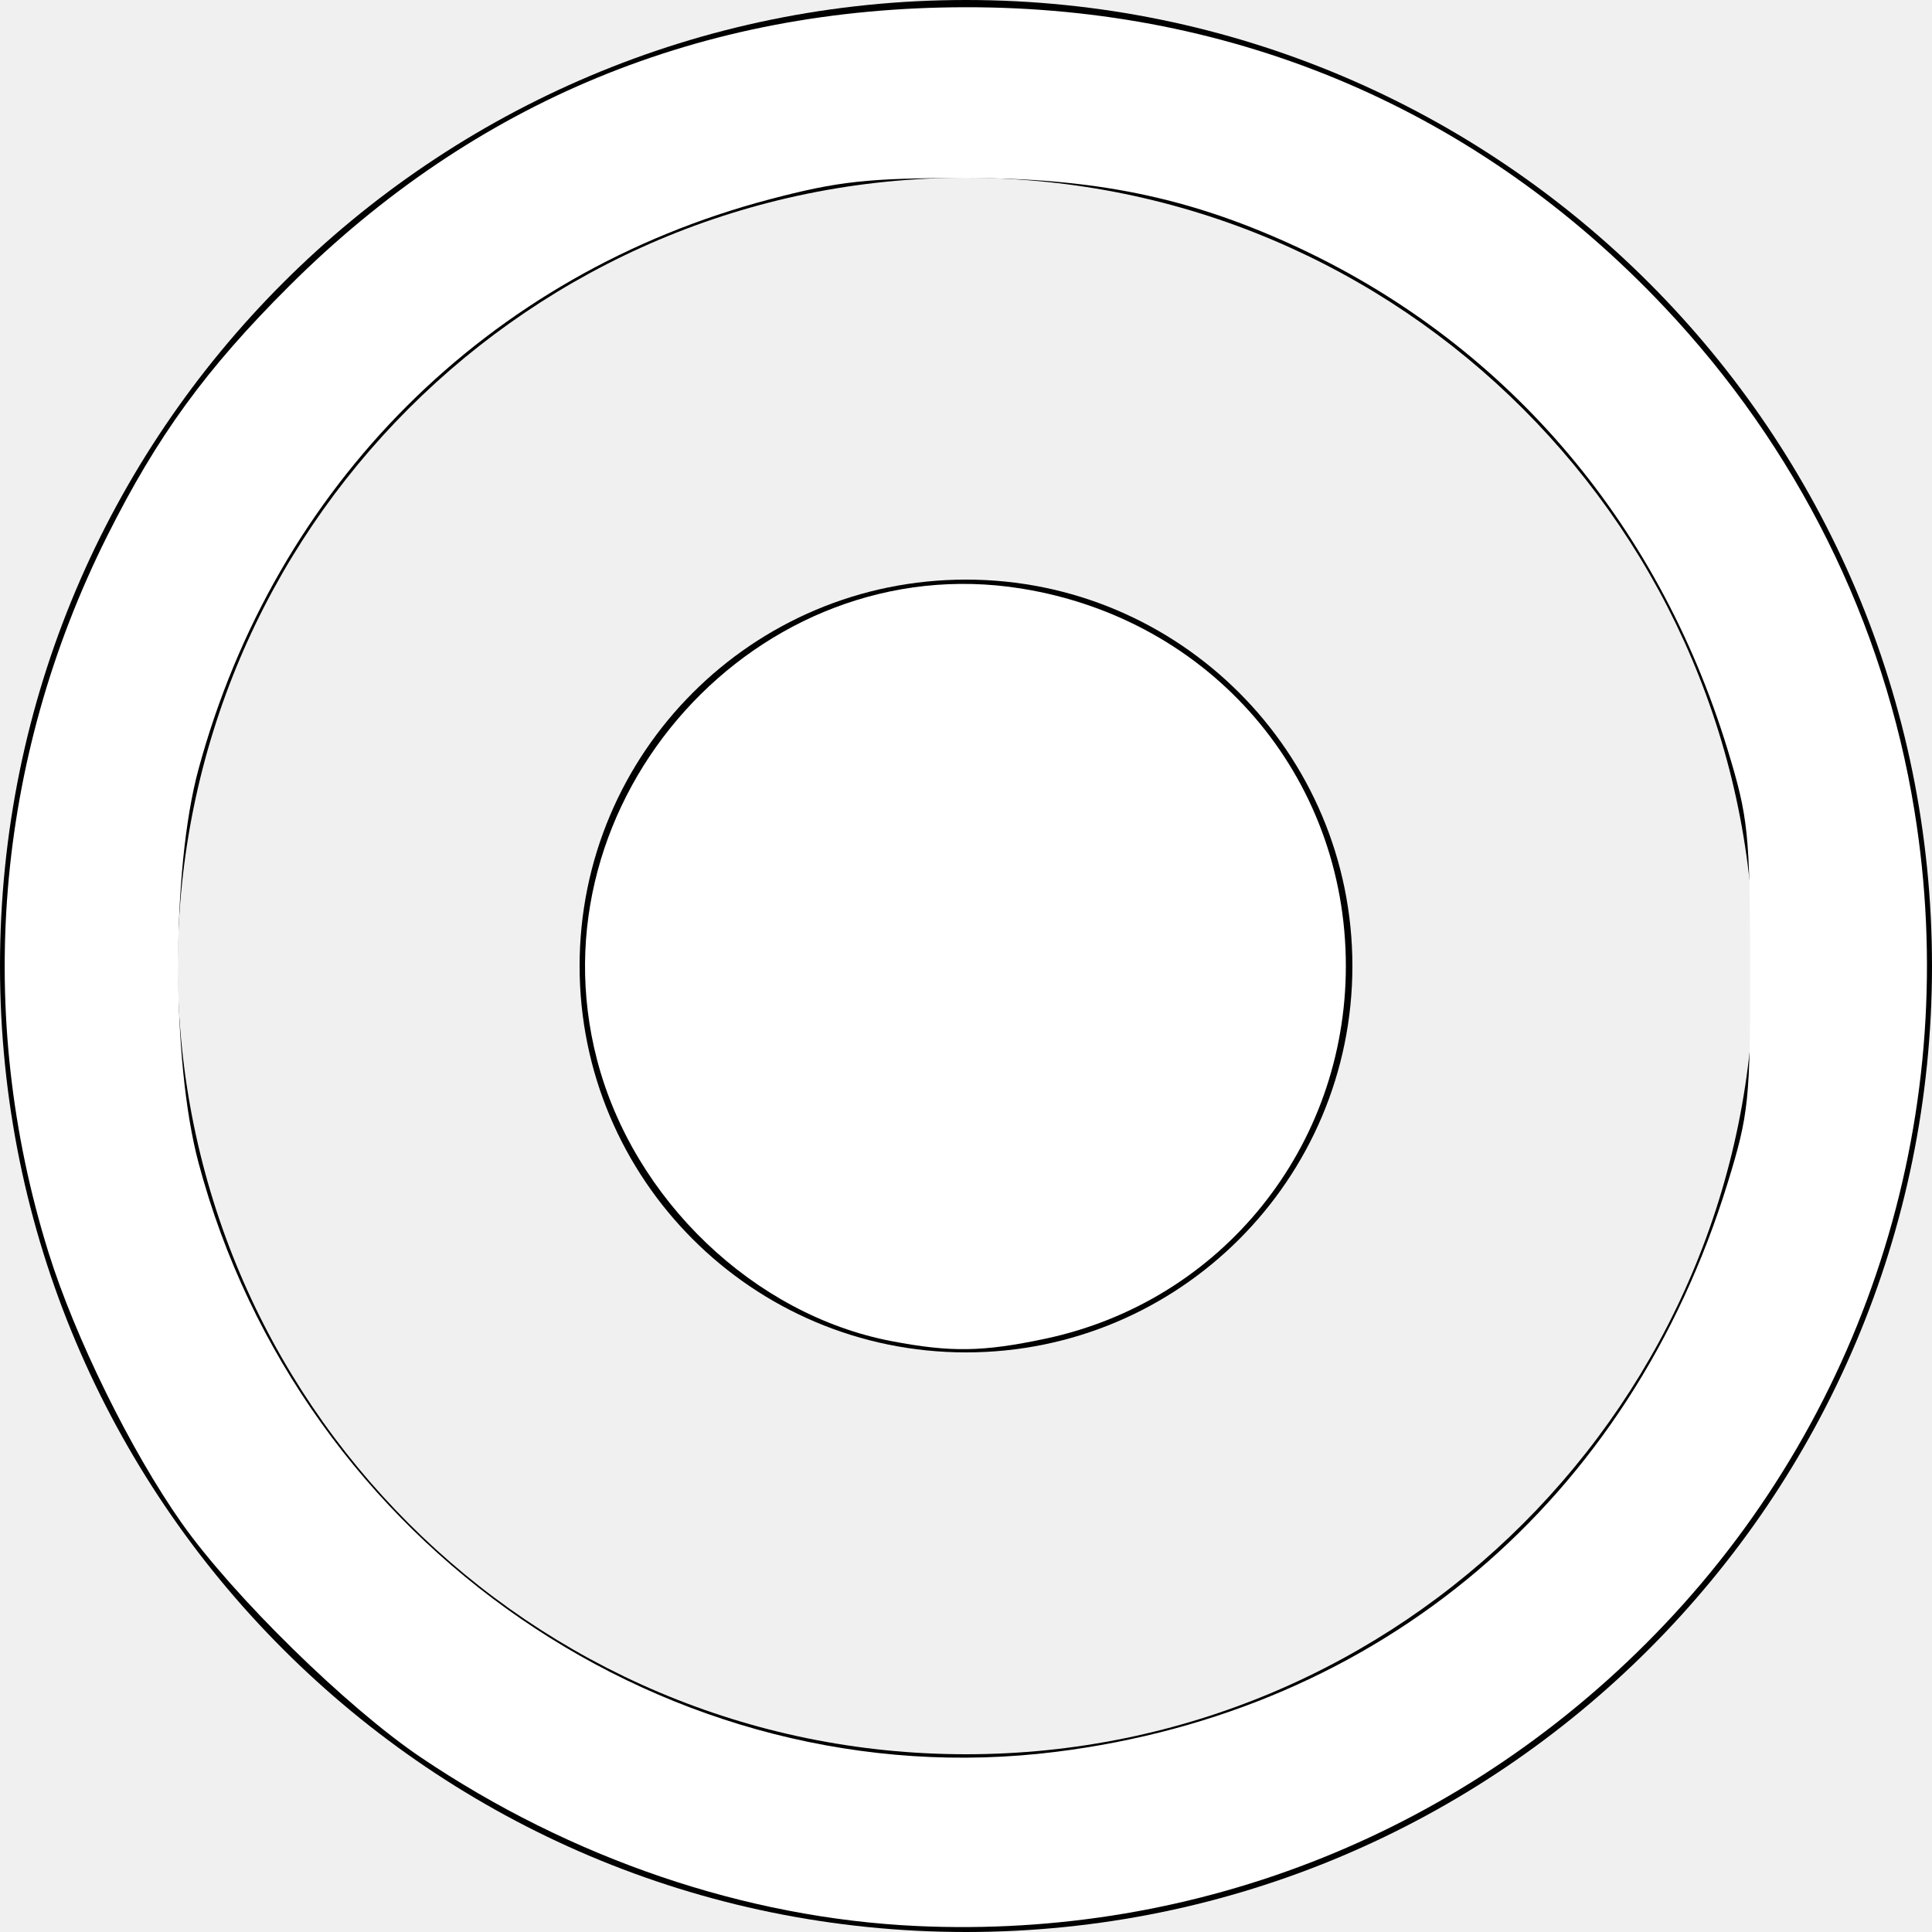
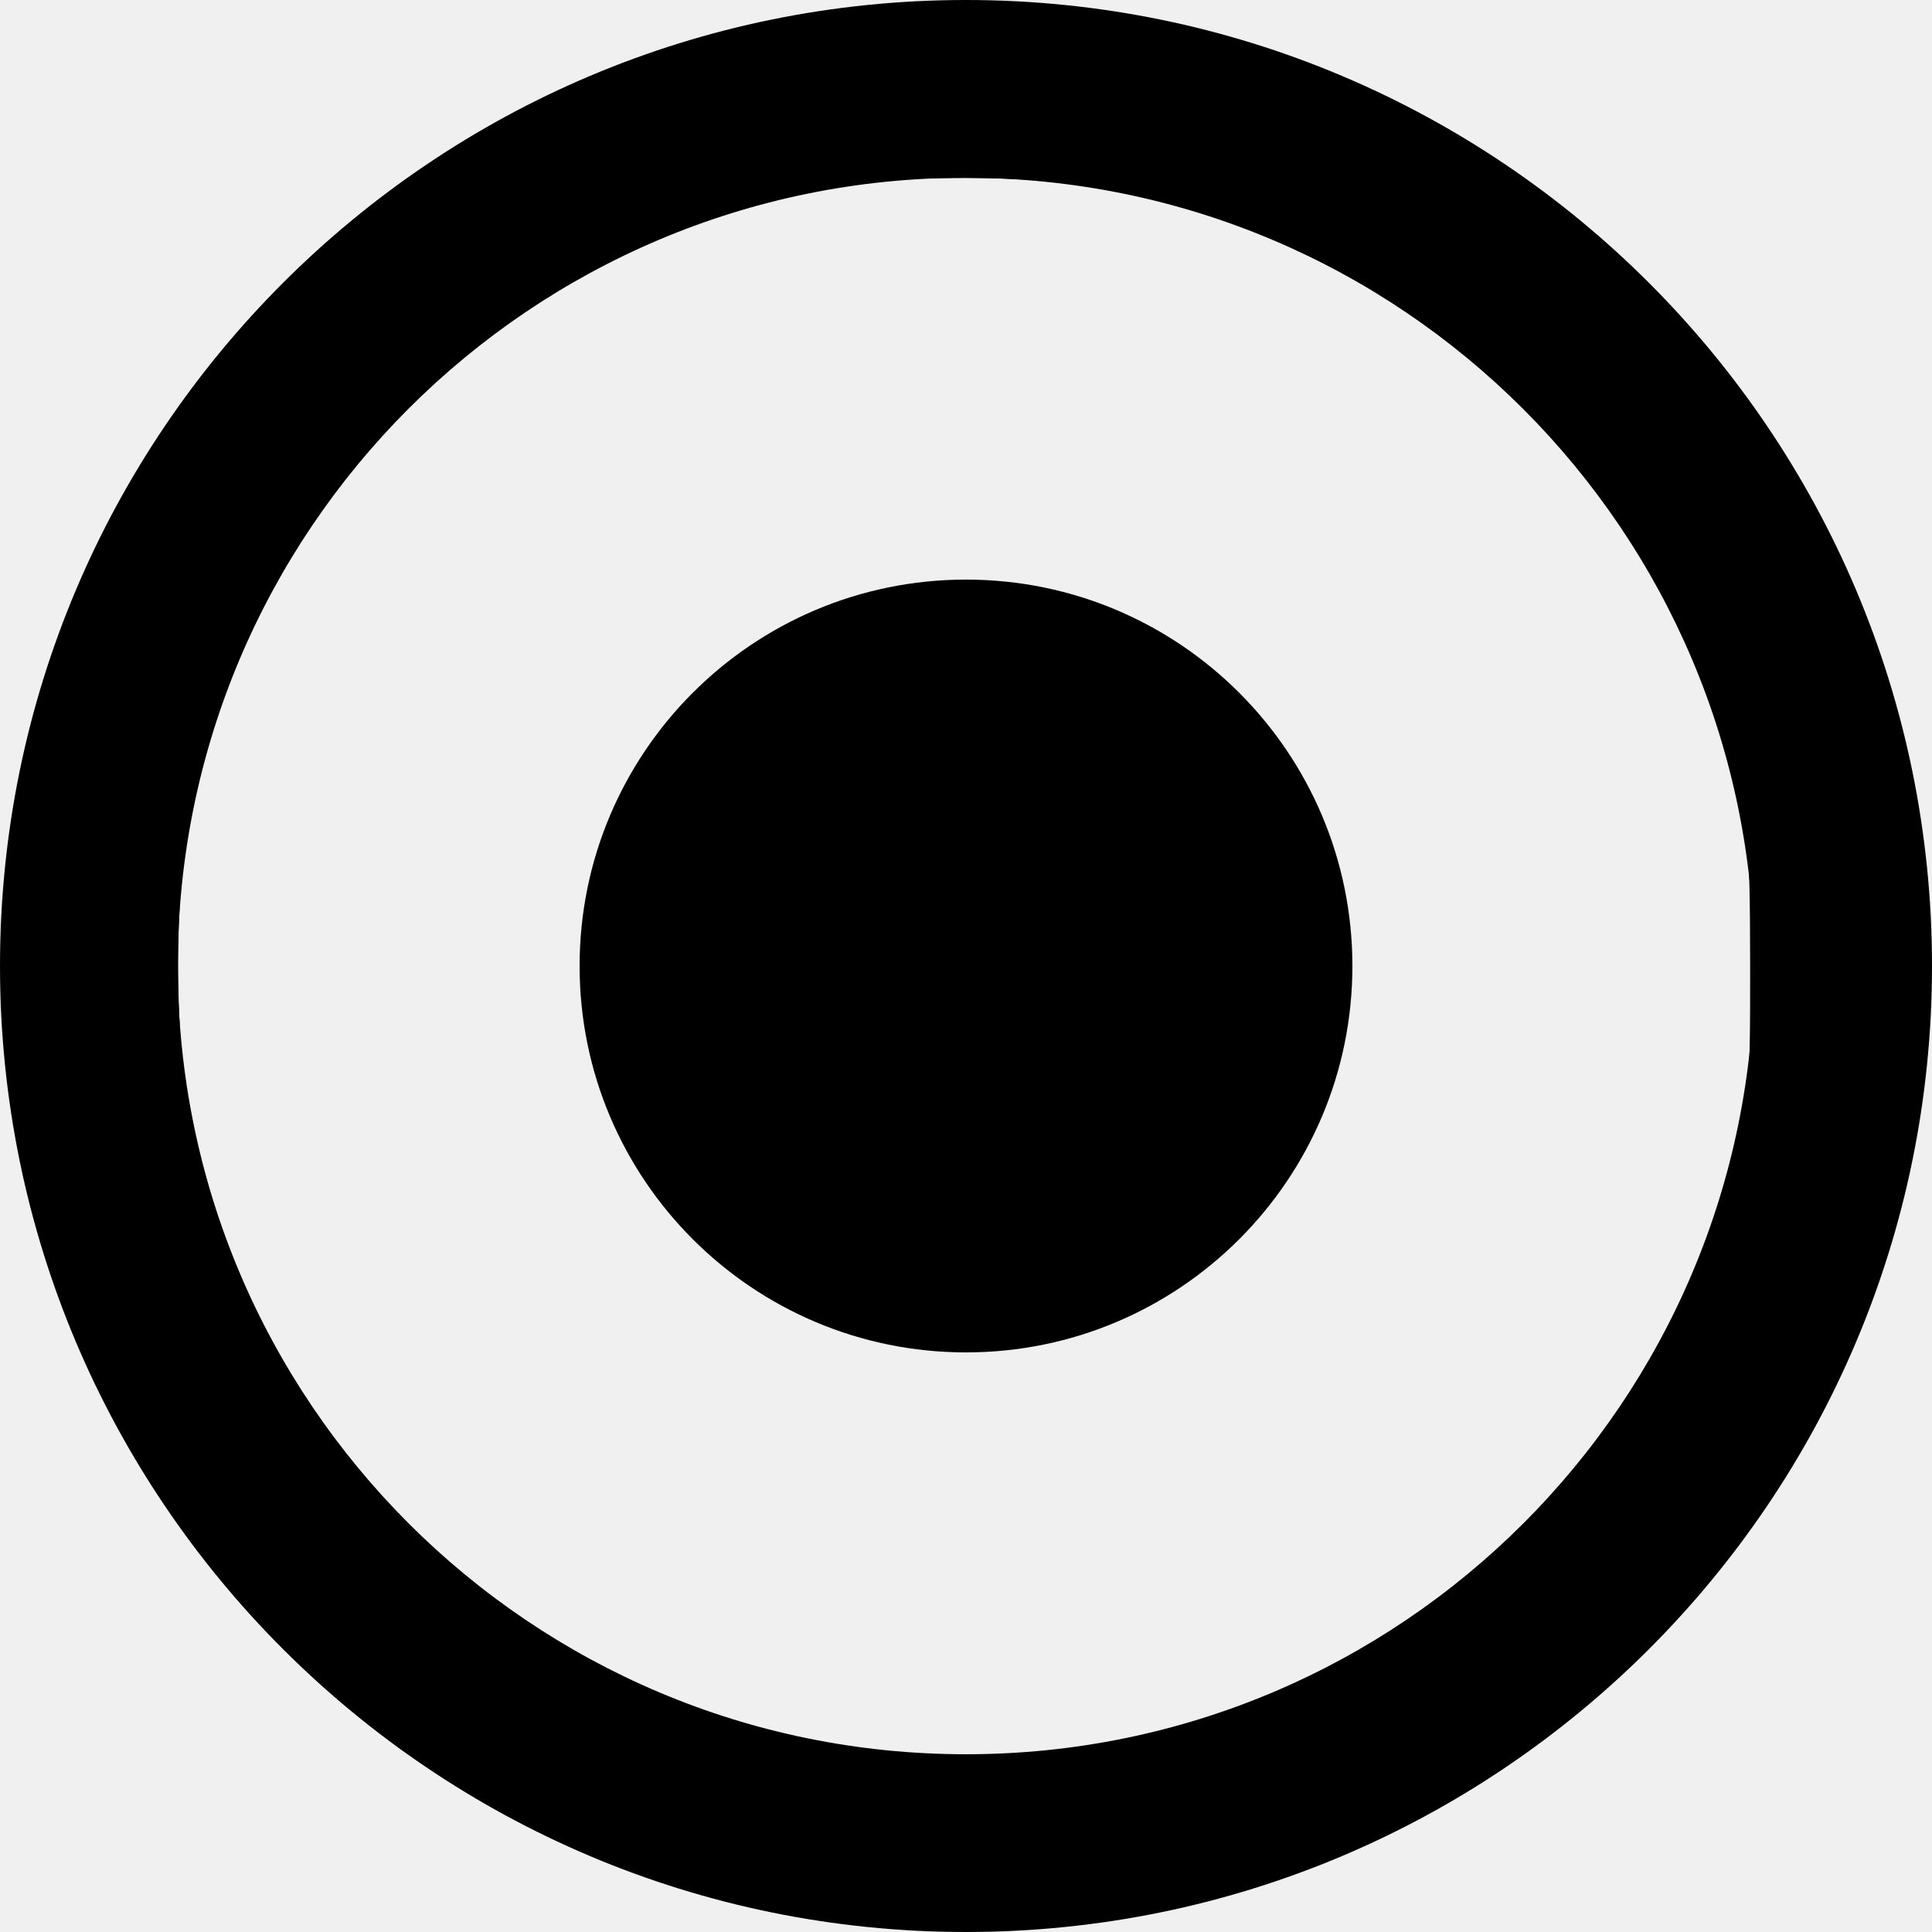
<svg xmlns="http://www.w3.org/2000/svg" version="1.1" id="Capa_1" x="0px" y="0px" viewBox="0 0 426.667 426.667" style="enable-background:new 0 0 426.667 426.667;" xml:space="preserve">
  <defs id="defs8767" />
  <g id="g8720">
    <g id="g8718">
      <path d="M213.333,0C95.513,0,0,95.513,0,213.333s95.513,213.333,213.333,213.333s213.333-95.513,213.333-213.333    S331.154,0,213.333,0z M213.333,387.413c-96.142,0-174.08-77.938-174.08-174.08s77.938-174.08,174.08-174.08    c96.093,0.118,173.962,77.987,174.08,174.08C387.413,309.475,309.475,387.413,213.333,387.413z" id="path8716" />
    </g>
  </g>
  <g id="g8726">
    <g id="g8724">
      <circle cx="213.333" cy="213.333" r="64" id="circle8722" />
    </g>
  </g>
  <g id="g8732">
    <g id="g8730">
      <path d="M213.333,128C166.205,128,128,166.205,128,213.333s38.205,85.333,85.333,85.333s85.333-38.205,85.333-85.333    S260.462,128,213.333,128z M213.333,256c-23.564,0-42.667-19.103-42.667-42.667s19.103-42.667,42.667-42.667    S256,189.769,256,213.333S236.897,256,213.333,256z" id="path8728" />
    </g>
  </g>
  <g id="g8734">
</g>
  <g id="g8736">
</g>
  <g id="g8738">
</g>
  <g id="g8740">
</g>
  <g id="g8742">
</g>
  <g id="g8744">
</g>
  <g id="g8746">
</g>
  <g id="g8748">
</g>
  <g id="g8750">
</g>
  <g id="g8752">
</g>
  <g id="g8754">
</g>
  <g id="g8756">
</g>
  <g id="g8758">
</g>
  <g id="g8760">
</g>
  <g id="g8762">
</g>
-   <path style="fill:#ffffff;fill-opacity:1;stroke:#000000;stroke-width:0;stroke-miterlimit:4;stroke-dasharray:none;stroke-opacity:1" d="M 202.305,425.338 C 164.59,423.565 126.067,410.448 92.927,388.094 76.598,377.08 51.421,352.398 40.064,336.271 28.915,320.442 16.55,295.305 10.718,276.618 -5.708,223.983 -1.128,167.959 23.65,118.418 34.73,96.265 45.482,81.492 63.853,63.182 104.819,22.352 154.953,1.677 213.181,1.599 c 59.922,-0.081 113.322,22.789 154.236,66.055 29.448,31.14 48.611,69.687 55.373,111.379 10.635,65.575 -9.752,131.891 -55.279,179.819 -43.185,45.462 -102.724,69.423 -165.206,66.486 z m 30.919,-38.462 c 71.736,-8.995 126.756,-55.6 148.316,-125.633 4.674,-15.182 5.006,-18.389 4.964,-47.91 -0.041,-29.236 -0.42,-32.865 -4.98,-47.794 C 365.98,114.651 331.762,75.096 284.905,53.85 262.008,43.468 241.496,39.312 213.153,39.312 c -21.481,0 -28.011,0.712 -43.158,4.702 C 107.691,60.431 60.822,107.208 43.819,169.944 37.851,191.964 37.853,234.283 43.824,256.723 66.33,341.306 148.165,397.542 233.224,386.876 Z" id="path9314" />
-   <path style="fill:#ffffff;fill-opacity:1;stroke:#000000;stroke-width:0;stroke-miterlimit:4;stroke-dasharray:none;stroke-opacity:1" d="m 196.9,296.181 c -30.353,-5.788 -57,-31.237 -65.044,-62.119 -14.959,-57.433 35.496,-113.457 93.734,-104.079 41.864,6.741 71.631,41.378 71.631,83.352 0,40.03 -27.446,74.06 -66.386,82.311 -13.779,2.92 -20.847,3.031 -33.935,0.536 z" id="path9316" />
+   <path style="fill:#000000;fill-opacity:1;stroke:#000000;stroke-width:0;stroke-miterlimit:4;stroke-dasharray:none;stroke-opacity:1" d="M 202.305,425.338 C 164.59,423.565 126.067,410.448 92.927,388.094 76.598,377.08 51.421,352.398 40.064,336.271 28.915,320.442 16.55,295.305 10.718,276.618 -5.708,223.983 -1.128,167.959 23.65,118.418 34.73,96.265 45.482,81.492 63.853,63.182 104.819,22.352 154.953,1.677 213.181,1.599 c 59.922,-0.081 113.322,22.789 154.236,66.055 29.448,31.14 48.611,69.687 55.373,111.379 10.635,65.575 -9.752,131.891 -55.279,179.819 -43.185,45.462 -102.724,69.423 -165.206,66.486 z m 30.919,-38.462 c 71.736,-8.995 126.756,-55.6 148.316,-125.633 4.674,-15.182 5.006,-18.389 4.964,-47.91 -0.041,-29.236 -0.42,-32.865 -4.98,-47.794 C 365.98,114.651 331.762,75.096 284.905,53.85 262.008,43.468 241.496,39.312 213.153,39.312 c -21.481,0 -28.011,0.712 -43.158,4.702 C 107.691,60.431 60.822,107.208 43.819,169.944 37.851,191.964 37.853,234.283 43.824,256.723 66.33,341.306 148.165,397.542 233.224,386.876 Z" id="path9314" />
+   <path style="fill:#000000;fill-opacity:1;stroke:#000000;stroke-width:0;stroke-miterlimit:4;stroke-dasharray:none;stroke-opacity:1" d="m 196.9,296.181 c -30.353,-5.788 -57,-31.237 -65.044,-62.119 -14.959,-57.433 35.496,-113.457 93.734,-104.079 41.864,6.741 71.631,41.378 71.631,83.352 0,40.03 -27.446,74.06 -66.386,82.311 -13.779,2.92 -20.847,3.031 -33.935,0.536 z" id="path9316" />
</svg>
